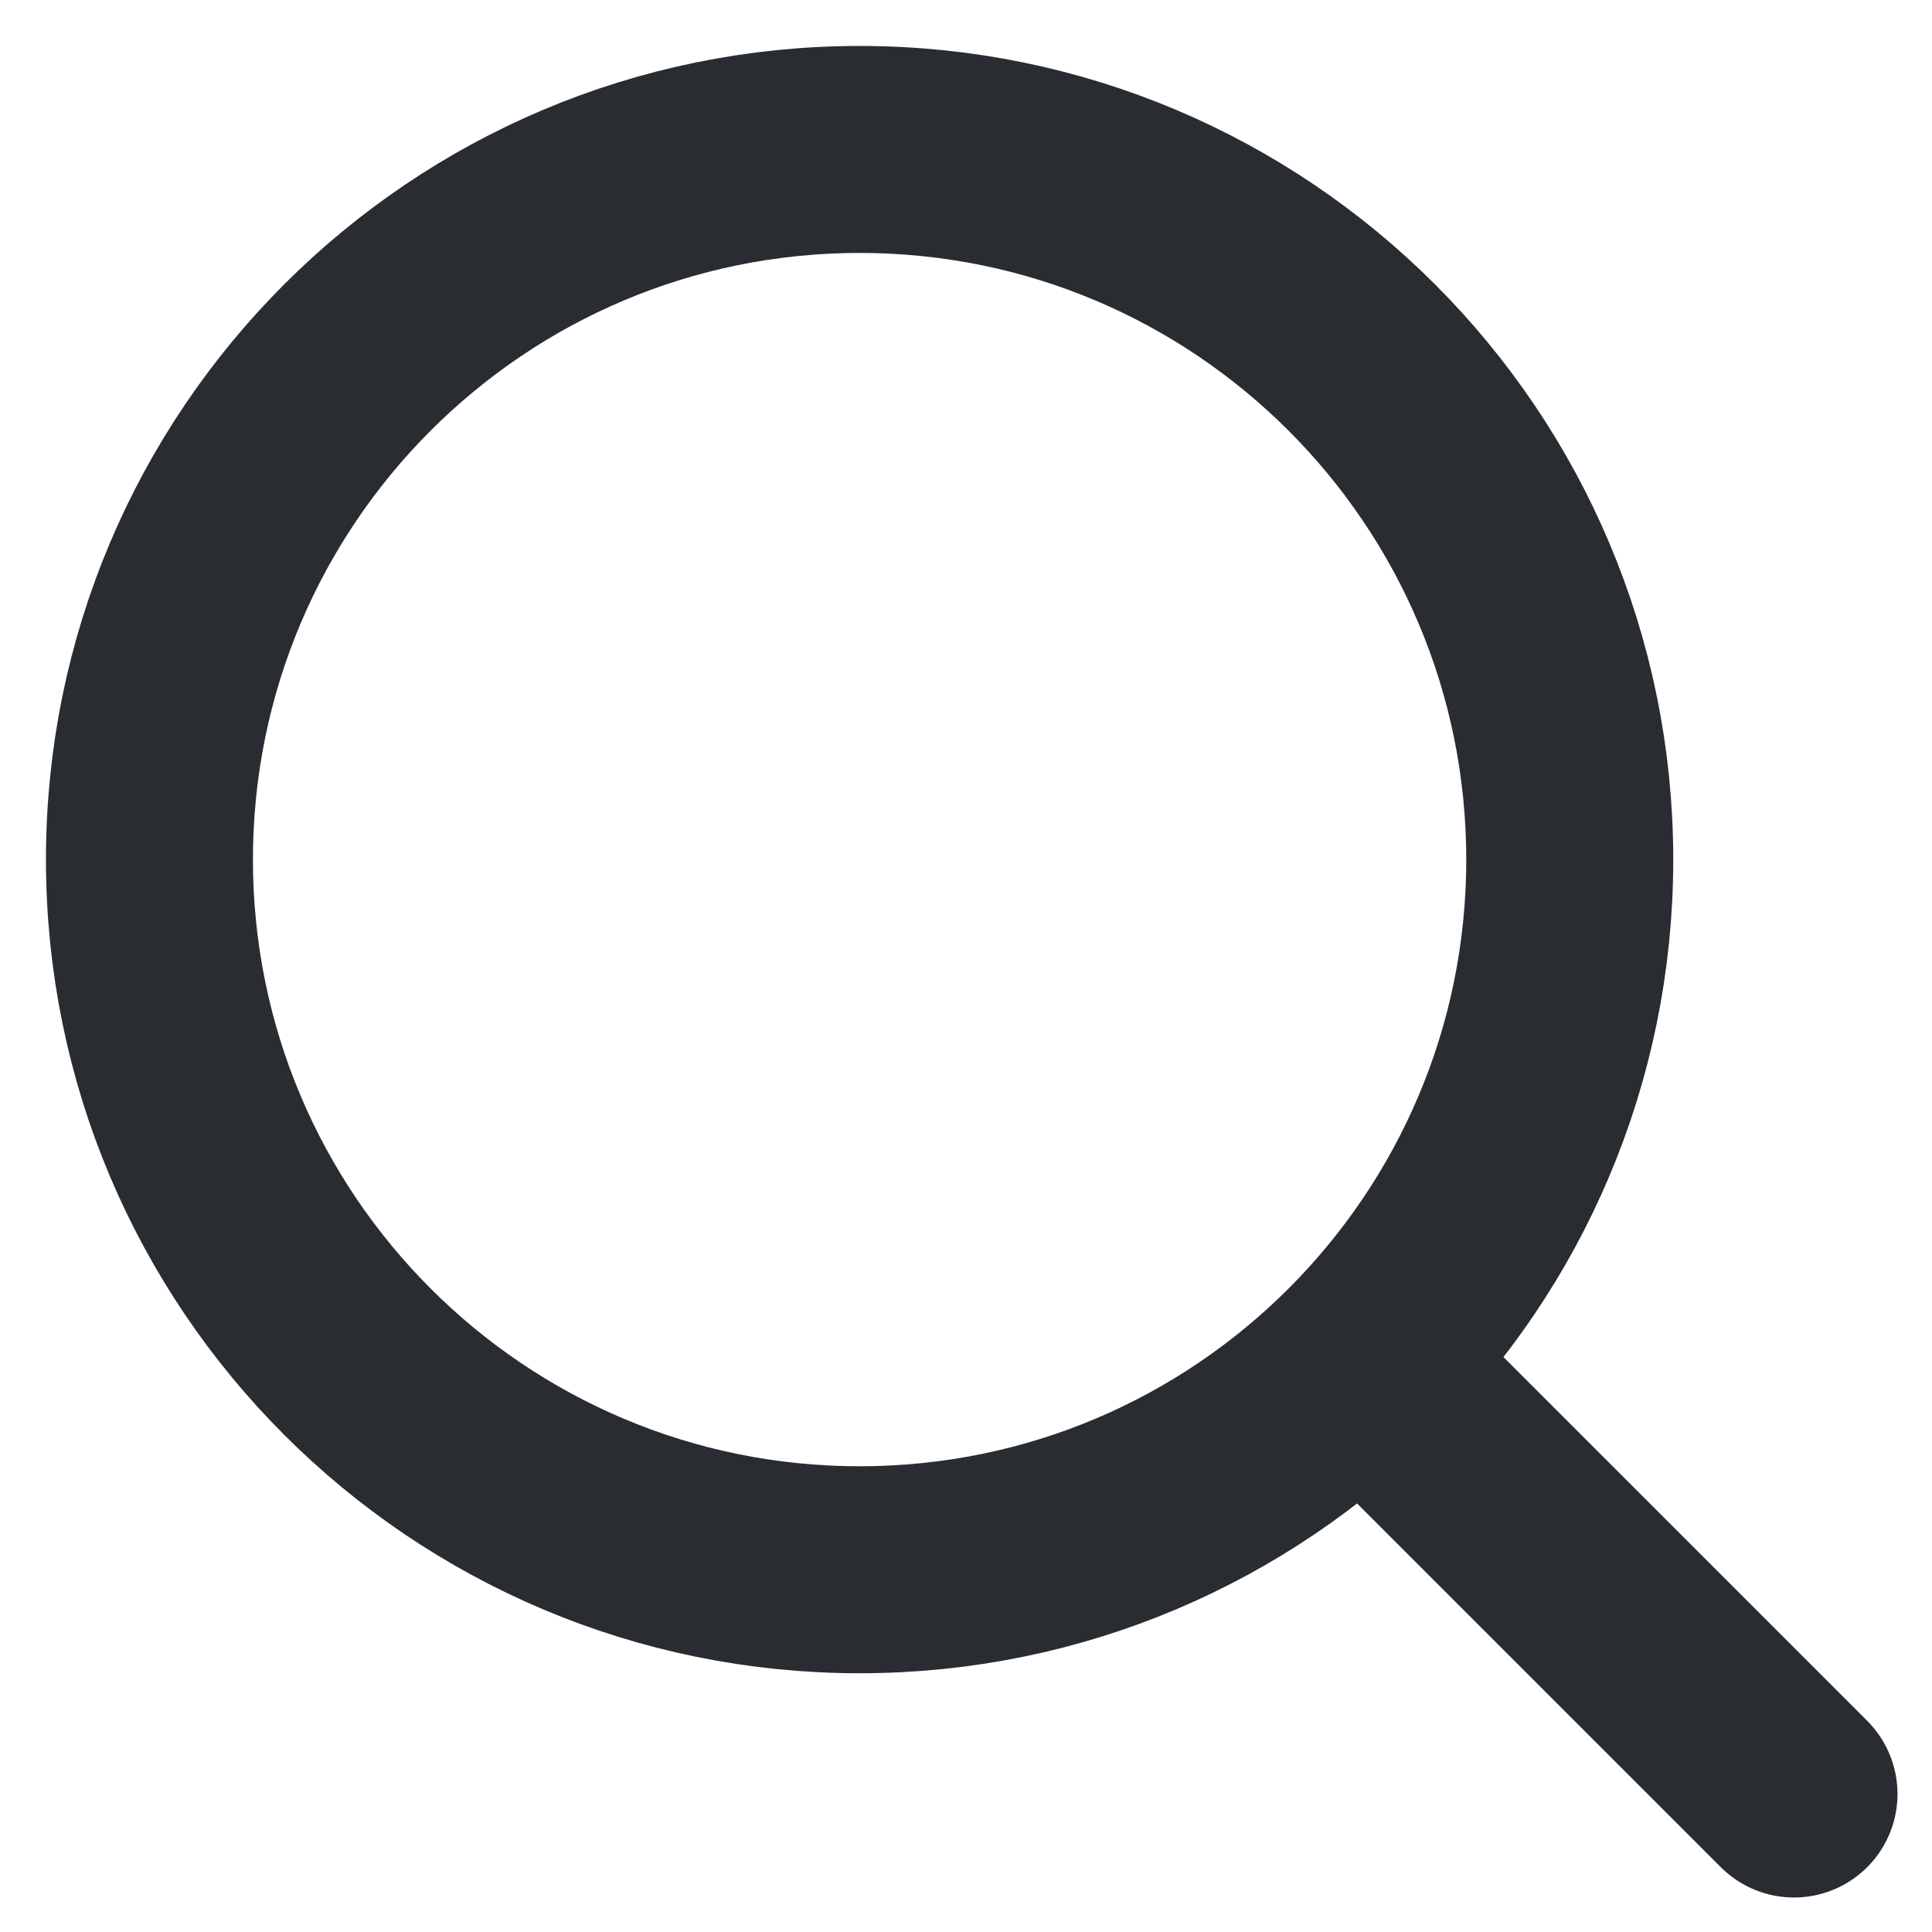
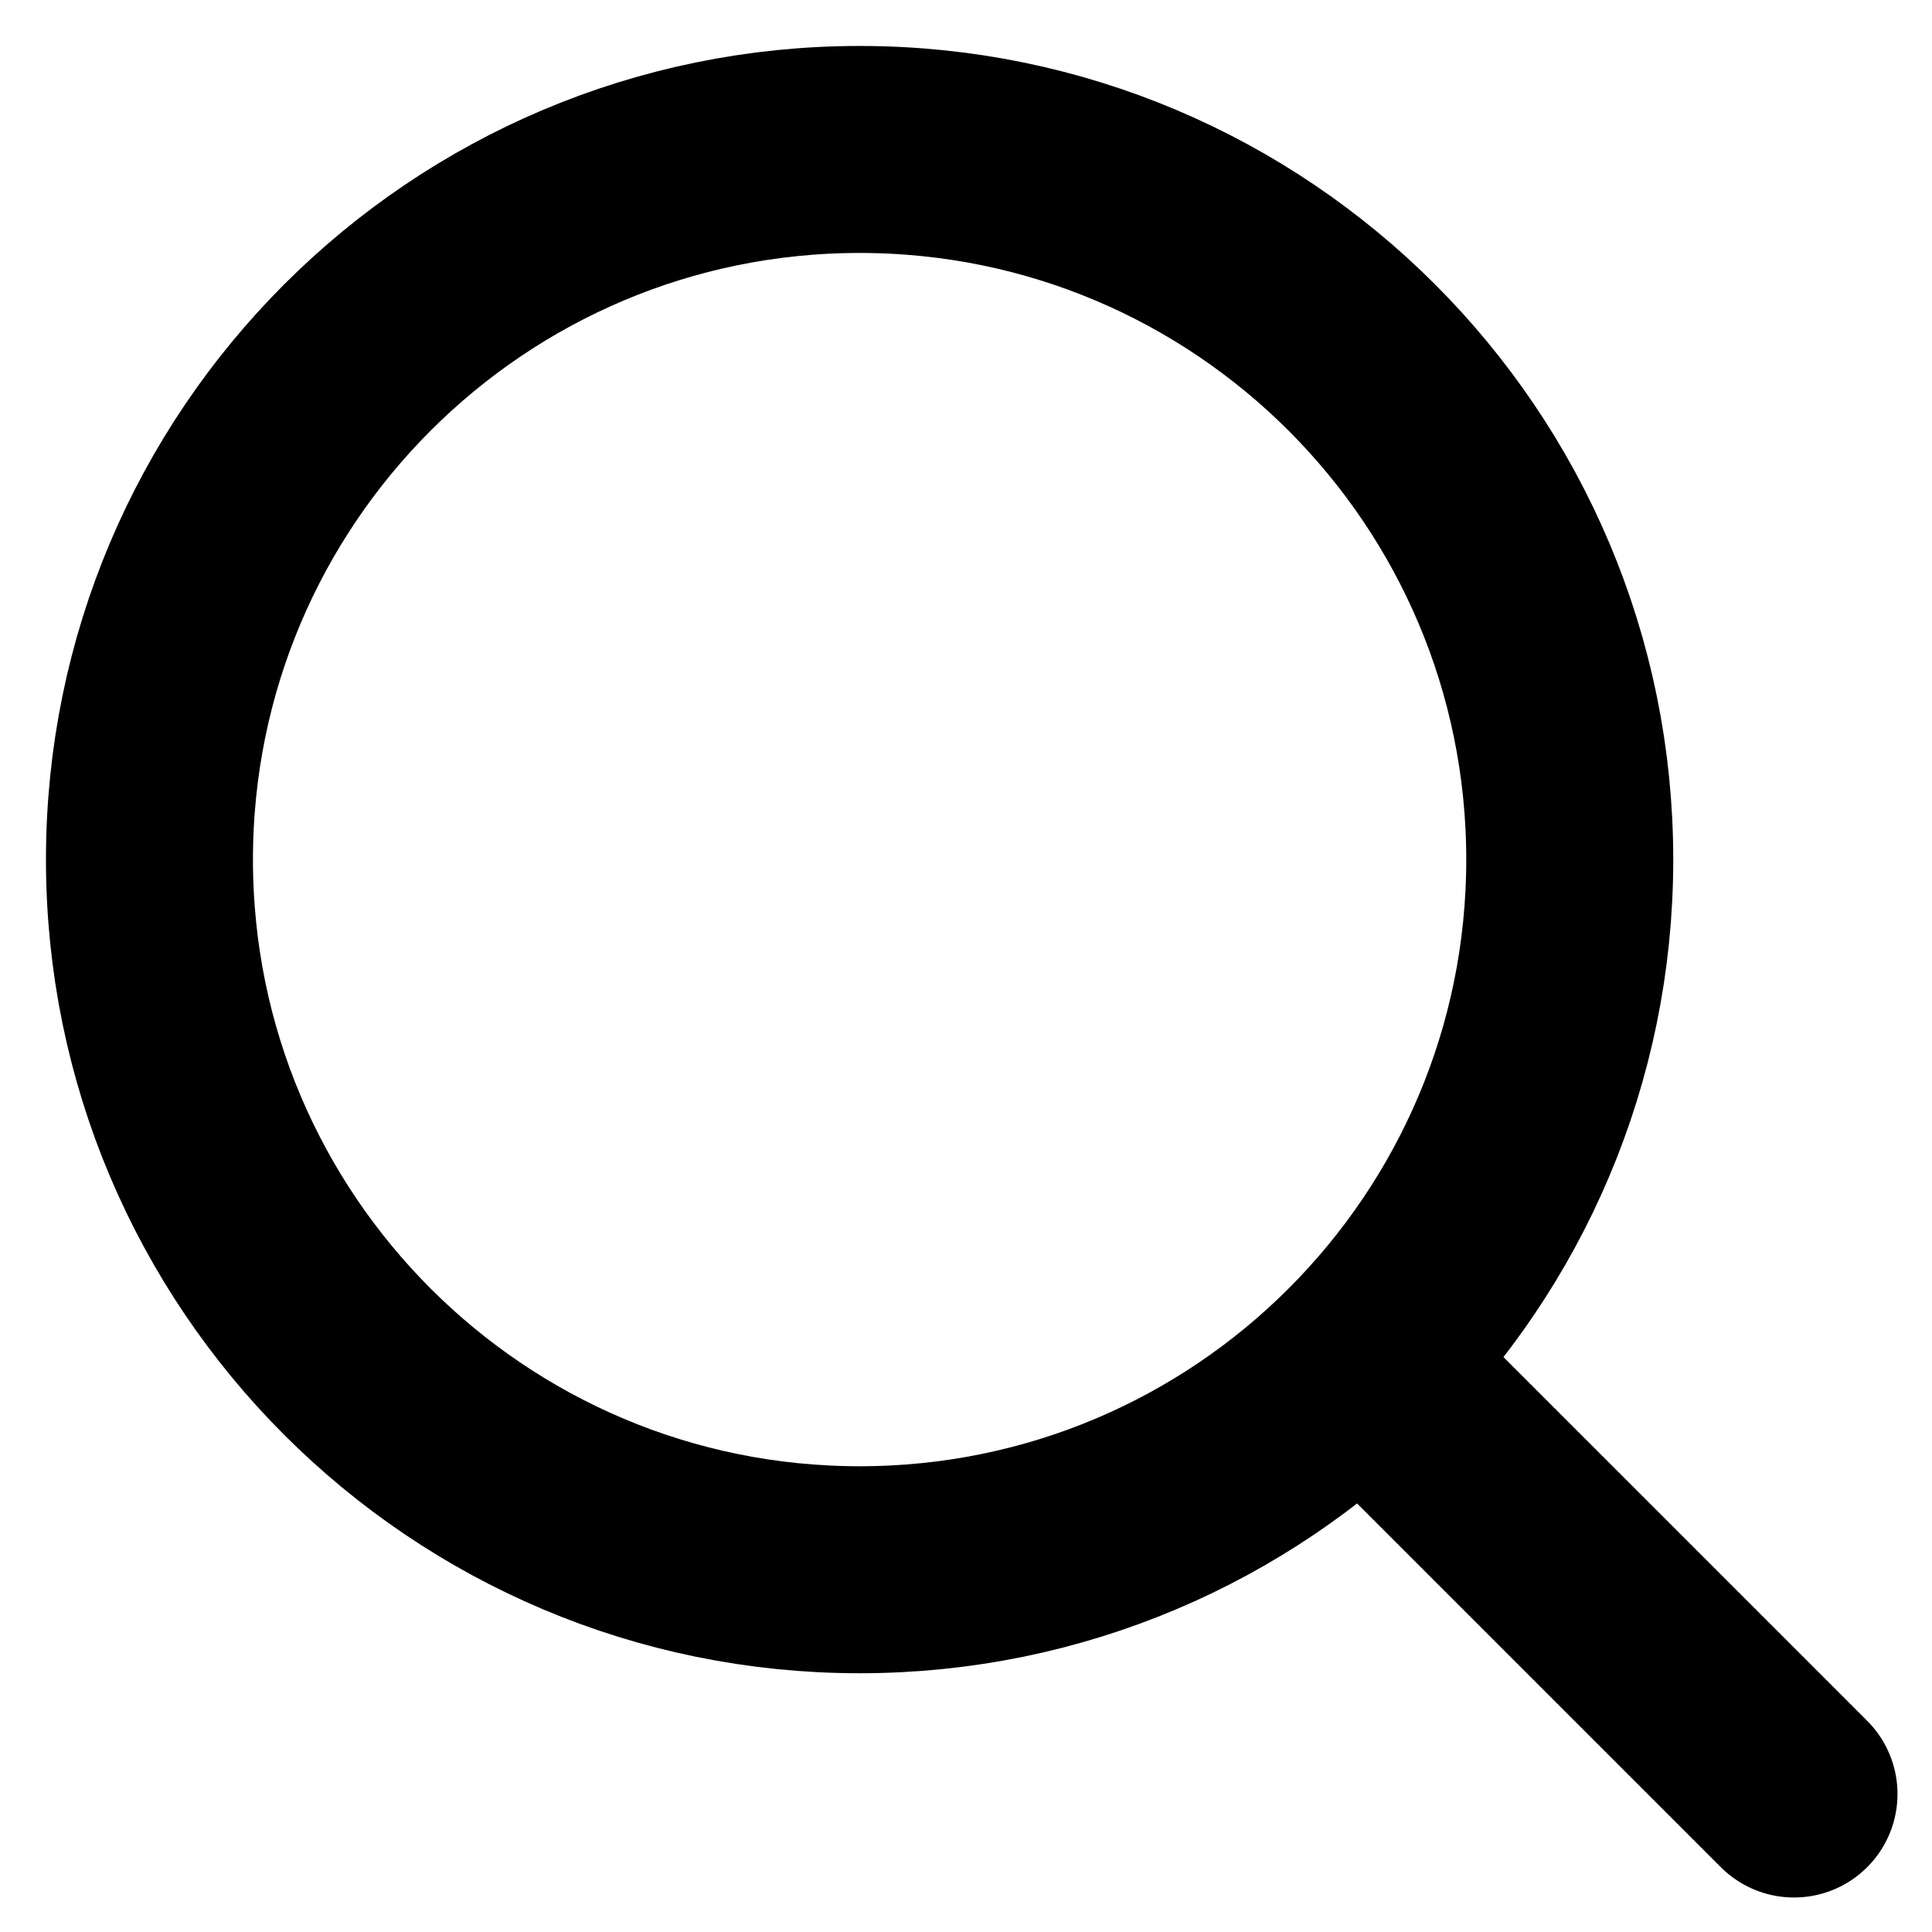
<svg xmlns="http://www.w3.org/2000/svg" class="search-icon" width="14" height="14" viewBox="0 0 14 14" fill="none">
-   <path d="M6.229 11.375C9.071 11.375 11.375 9.071 11.375 6.229C11.375 3.387 9.071 1.083 6.229 1.083C3.387 1.083 1.083 3.387 1.083 6.229C1.083 9.071 3.387 11.375 6.229 11.375Z" stroke="#292D32" stroke-width="1.5" stroke-linecap="round" stroke-linejoin="round" />
-   <path d="M13 13L10 10" stroke="#292D32" stroke-width="1.5" stroke-linecap="round" stroke-linejoin="round" />
+   <path d="M6.229 11.375C9.071 11.375 11.375 9.071 11.375 6.229C11.375 3.387 9.071 1.083 6.229 1.083C3.387 1.083 1.083 3.387 1.083 6.229C1.083 9.071 3.387 11.375 6.229 11.375Z" stroke="currentColor" stroke-width="1.5" stroke-linecap="round" stroke-linejoin="round" />
+   <path d="M13 13L10 10" stroke="currentColor" stroke-width="1.5" stroke-linecap="round" stroke-linejoin="round" />
</svg>
